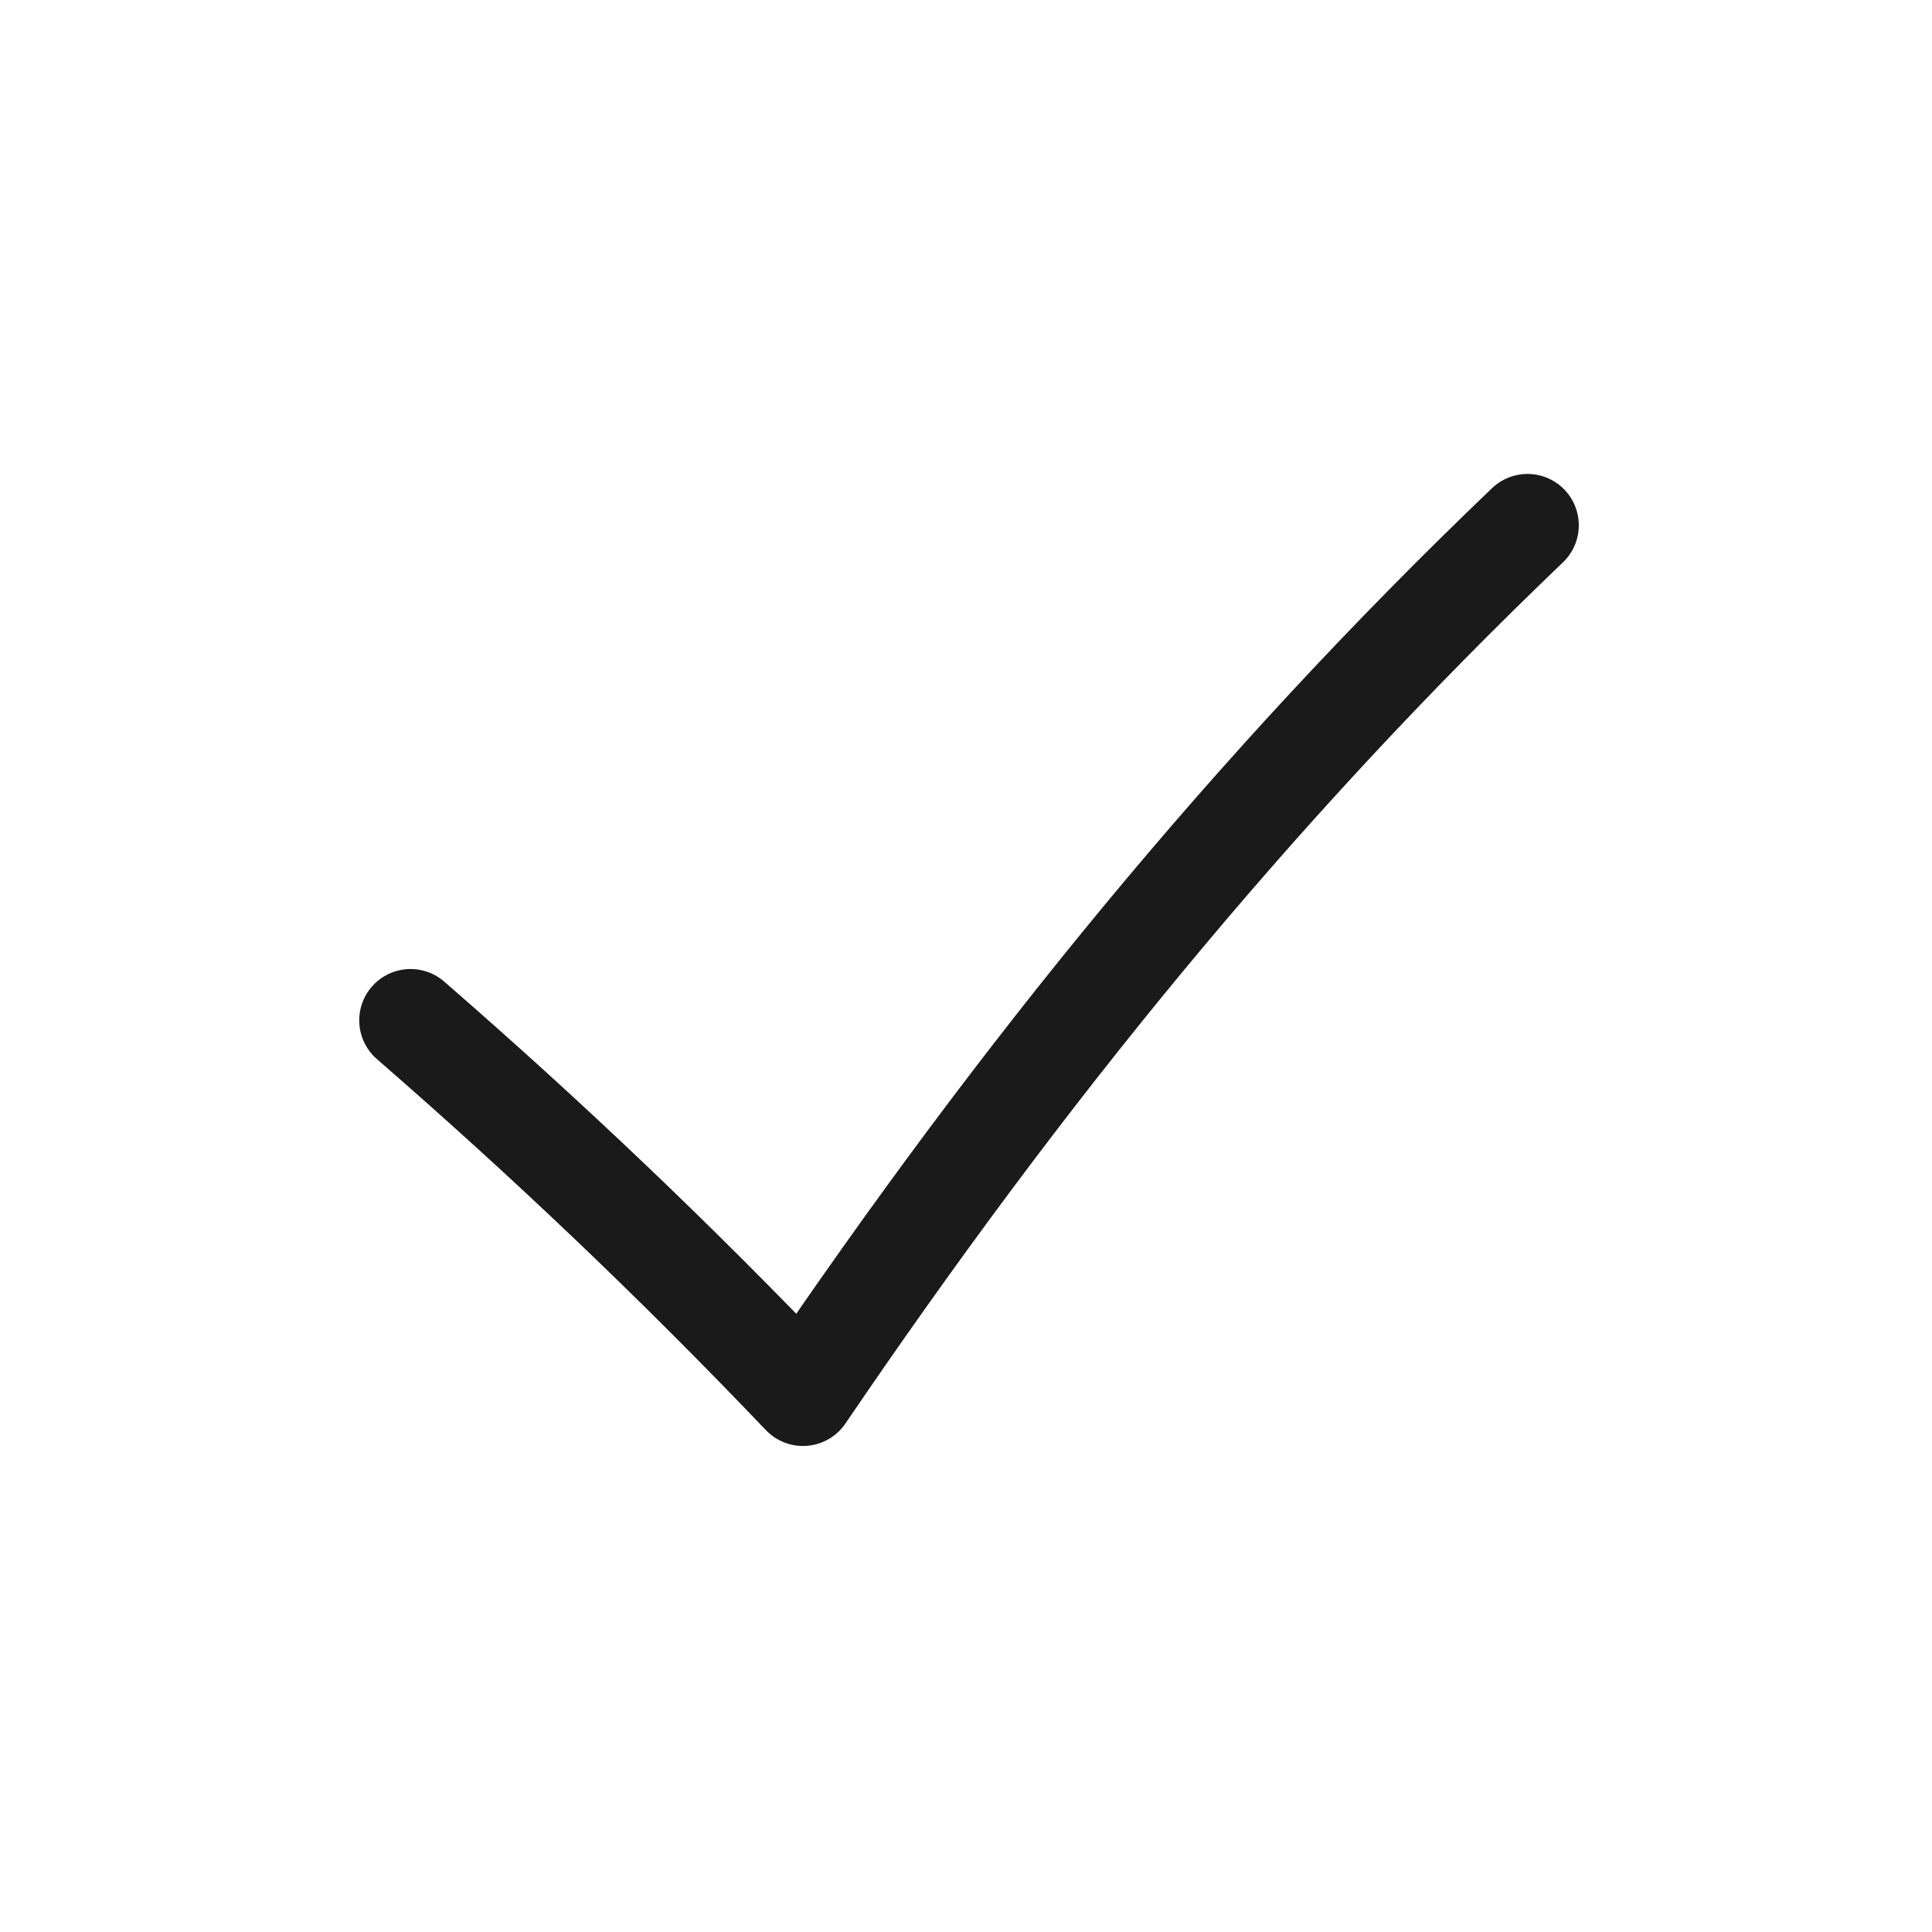
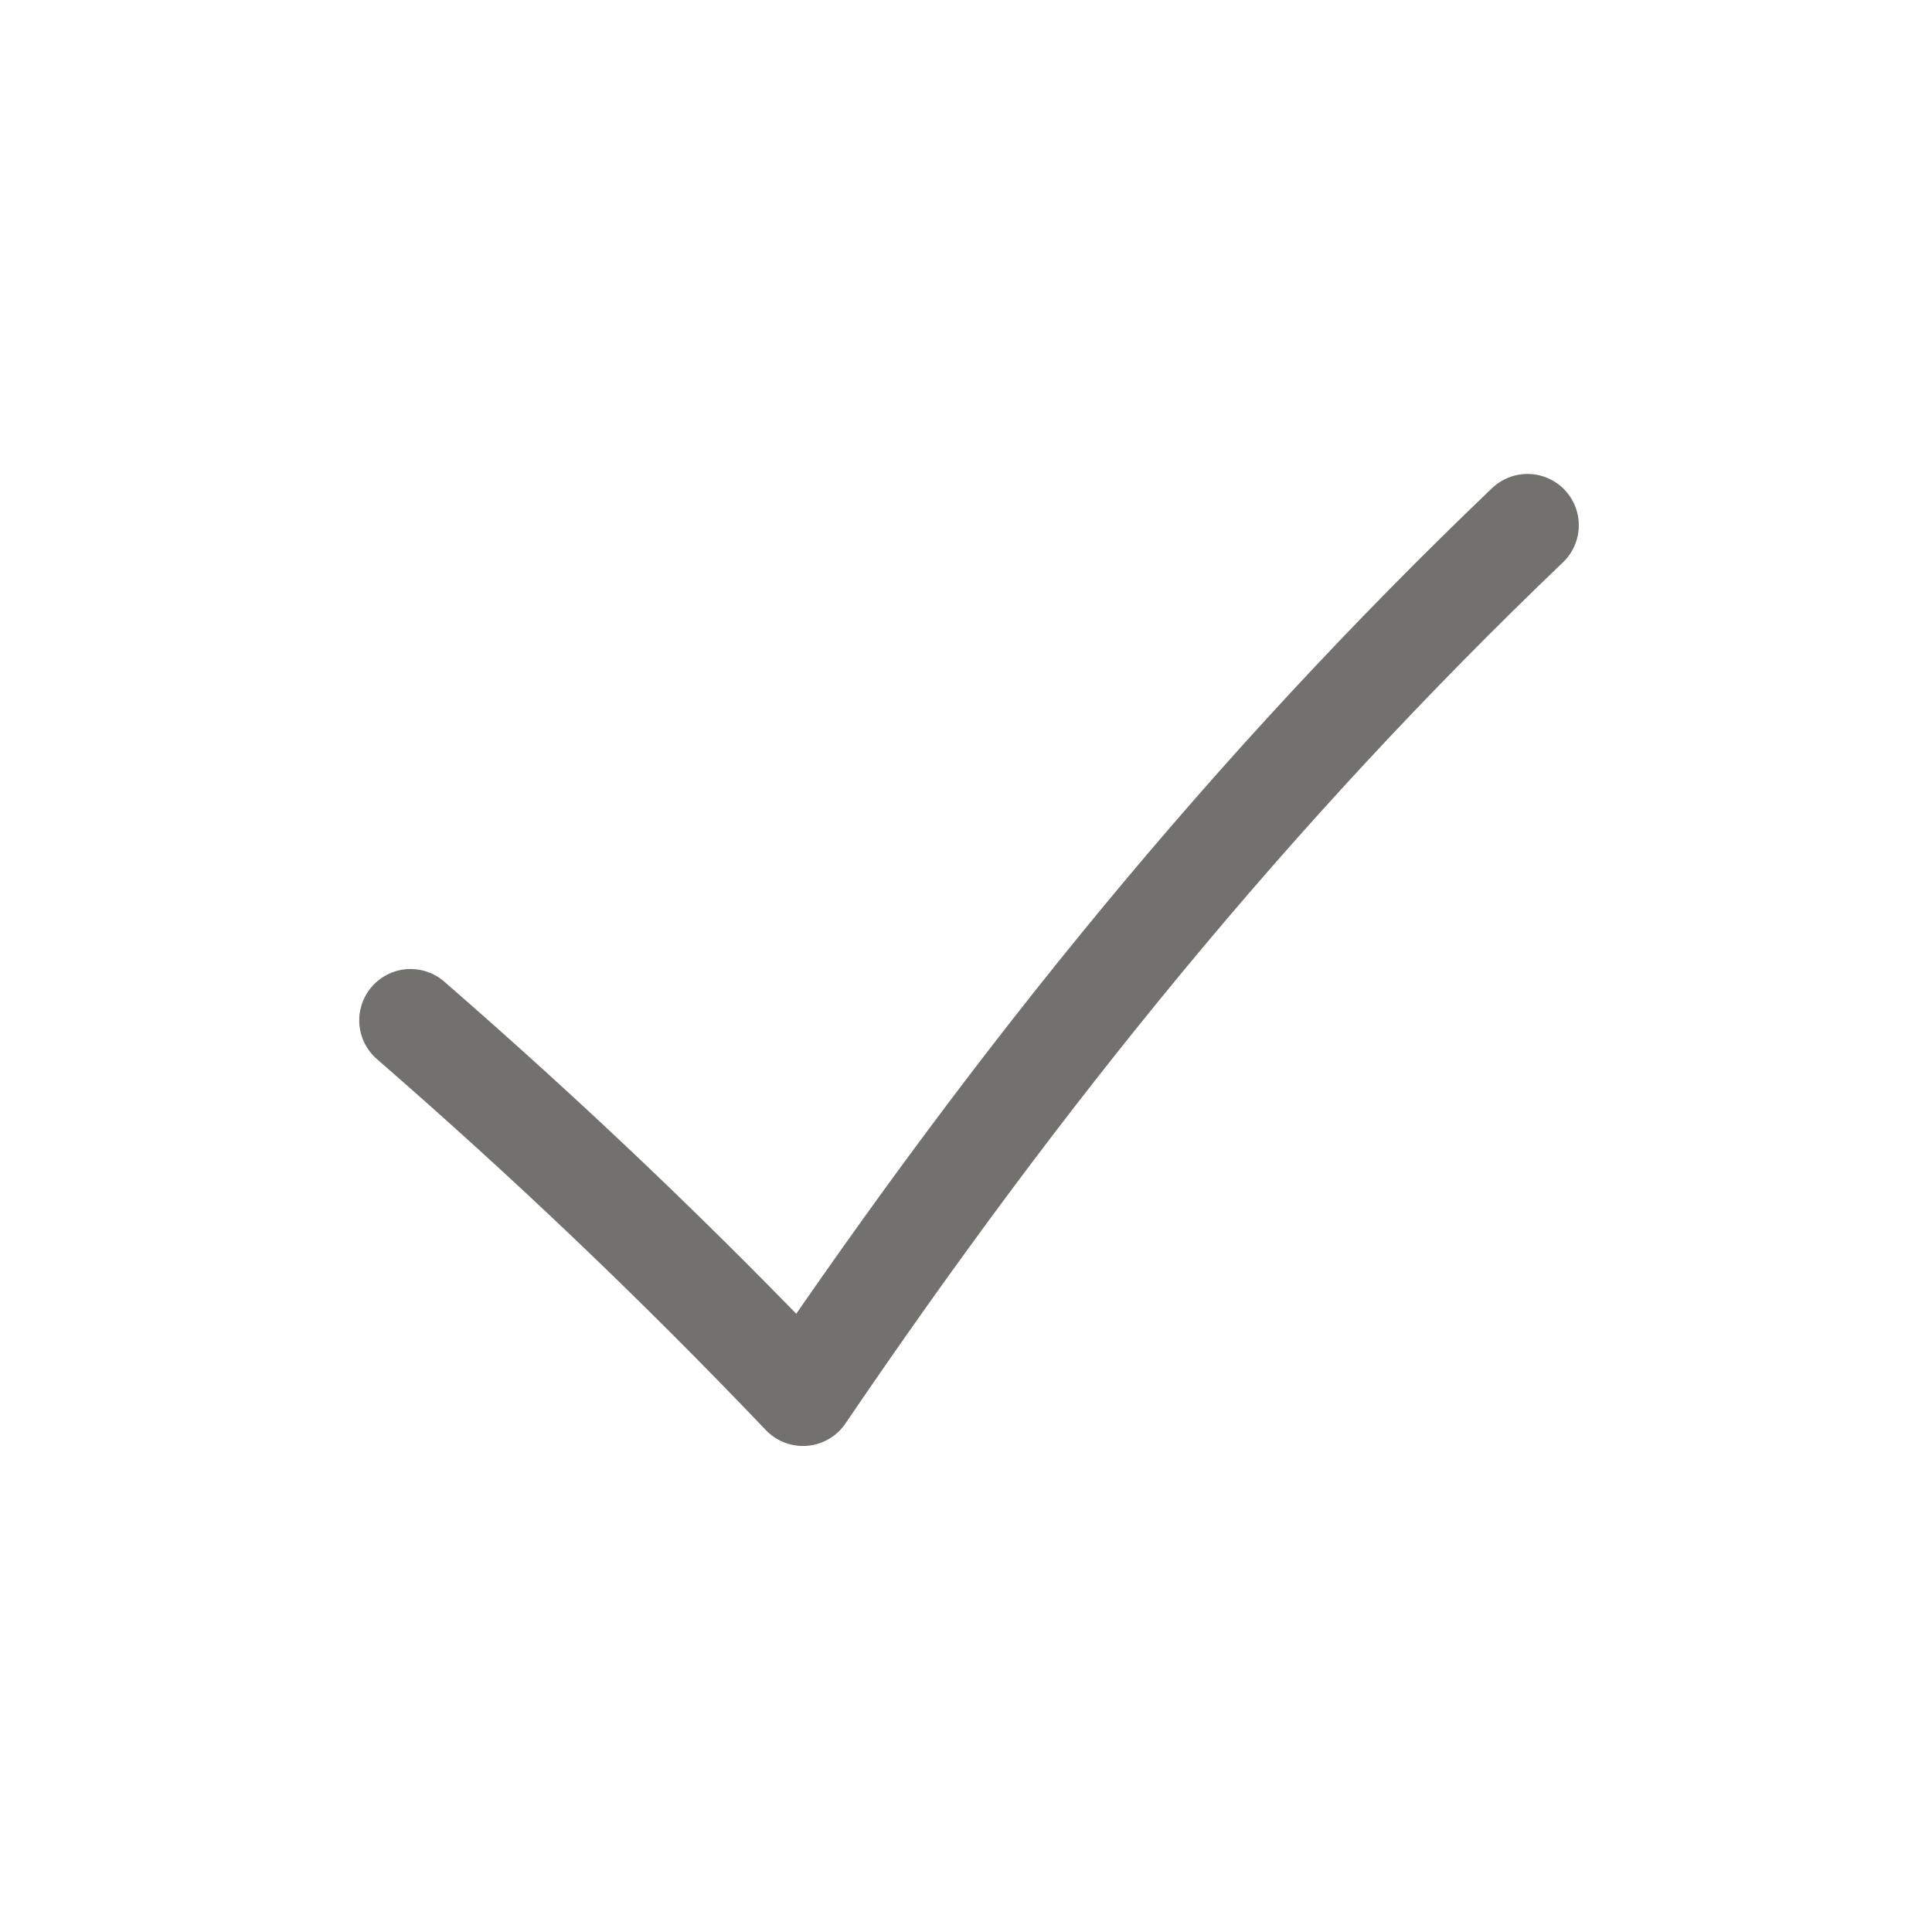
- <svg xmlns="http://www.w3.org/2000/svg" viewBox="0 0 64 64" fill="none" stroke="#1a1a1a" stroke-width="3.4" stroke-linecap="round" stroke-linejoin="round">
+ <svg xmlns="http://www.w3.org/2000/svg" viewBox="0 0 64 64" fill="none" stroke="#72716d" stroke-width="3.4" stroke-linecap="round" stroke-linejoin="round">
  <g>
    <path d="M13.6 33.8C18.2 37.8 22.4 41.8 26.6 46.2 33.8 35.6 41.4 26.2 50.6 17.4" />
  </g>
</svg>
